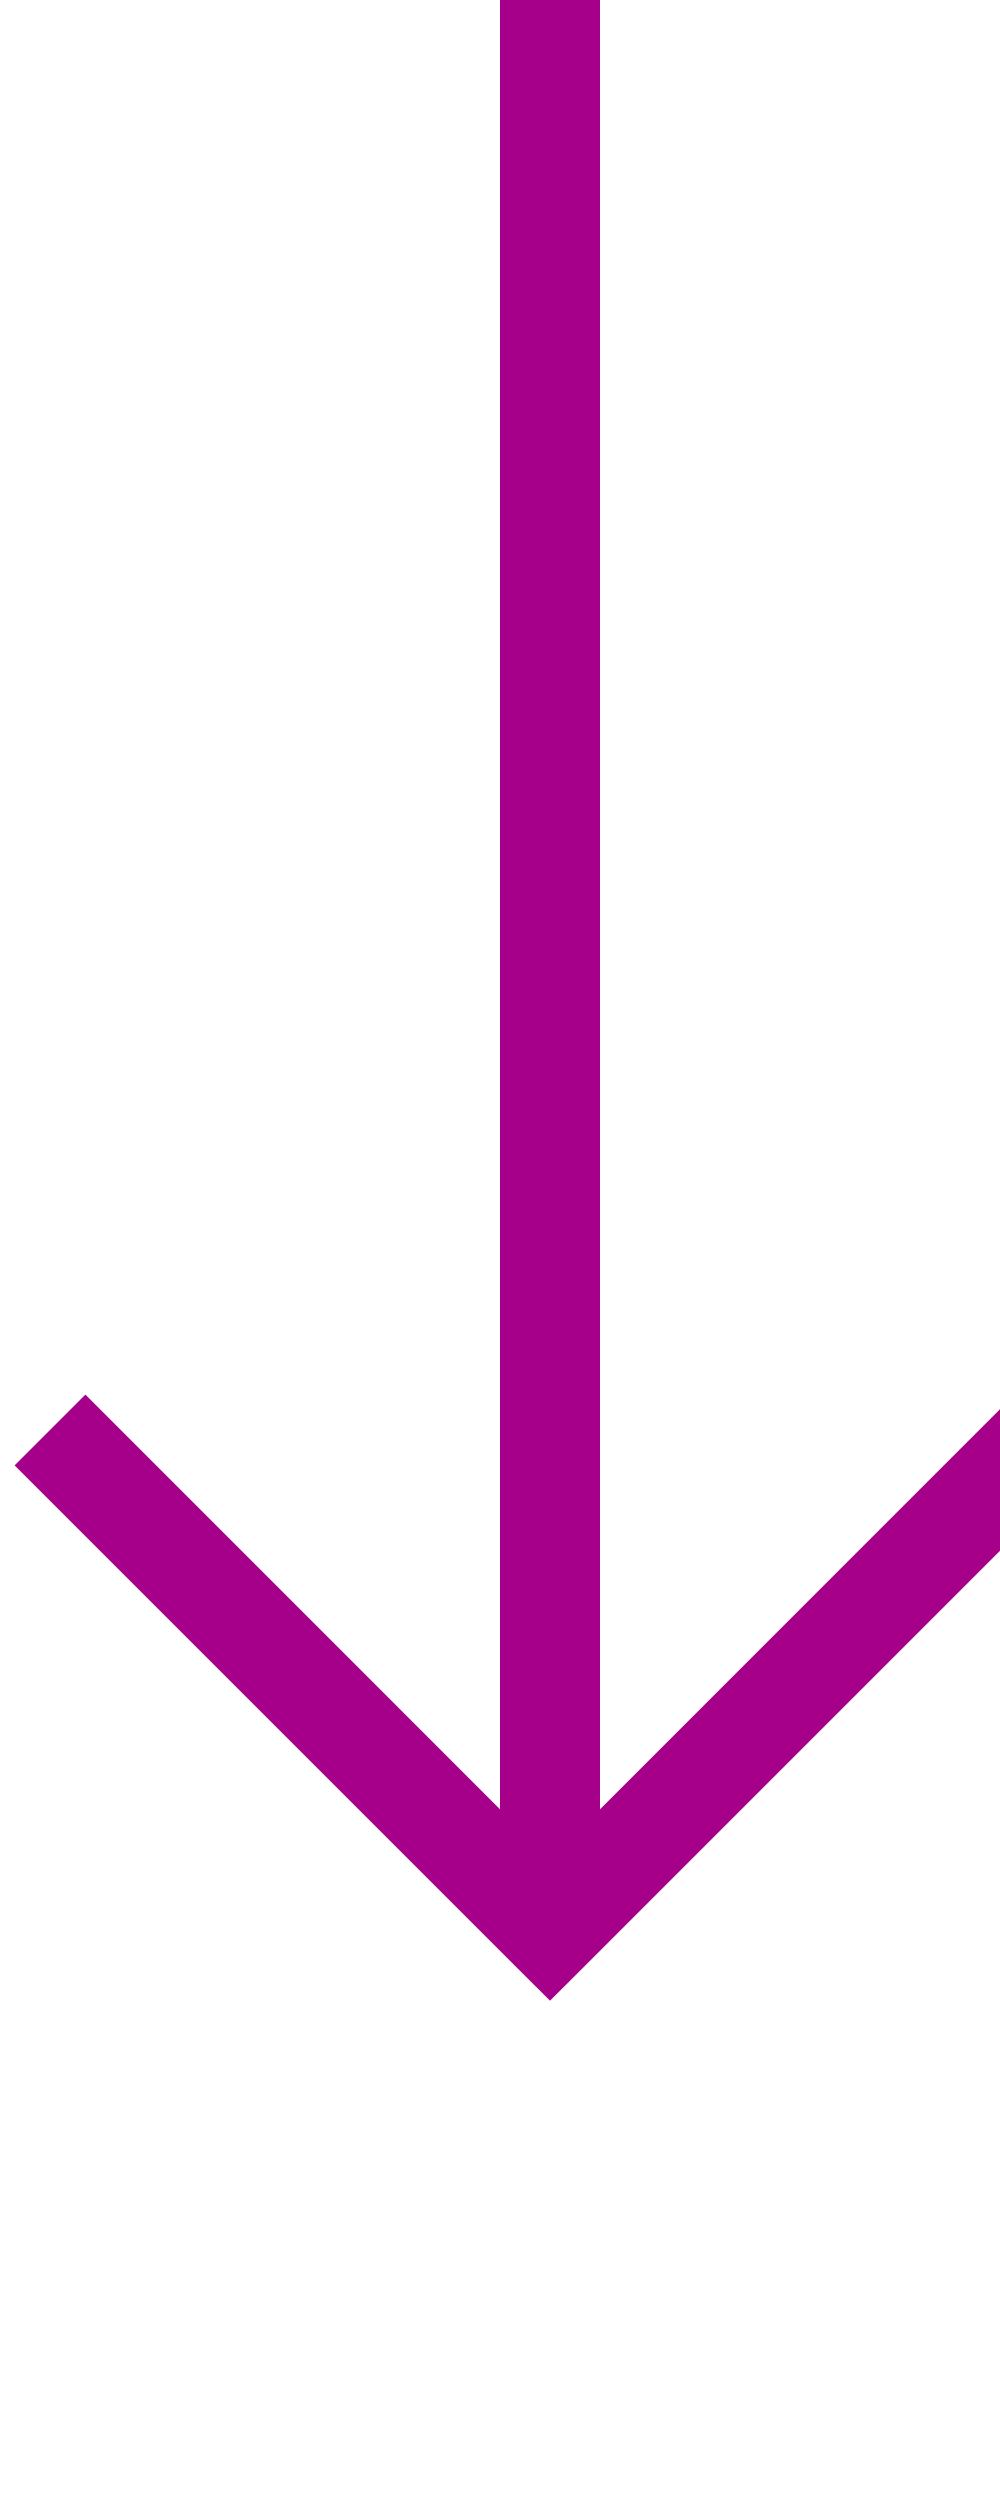
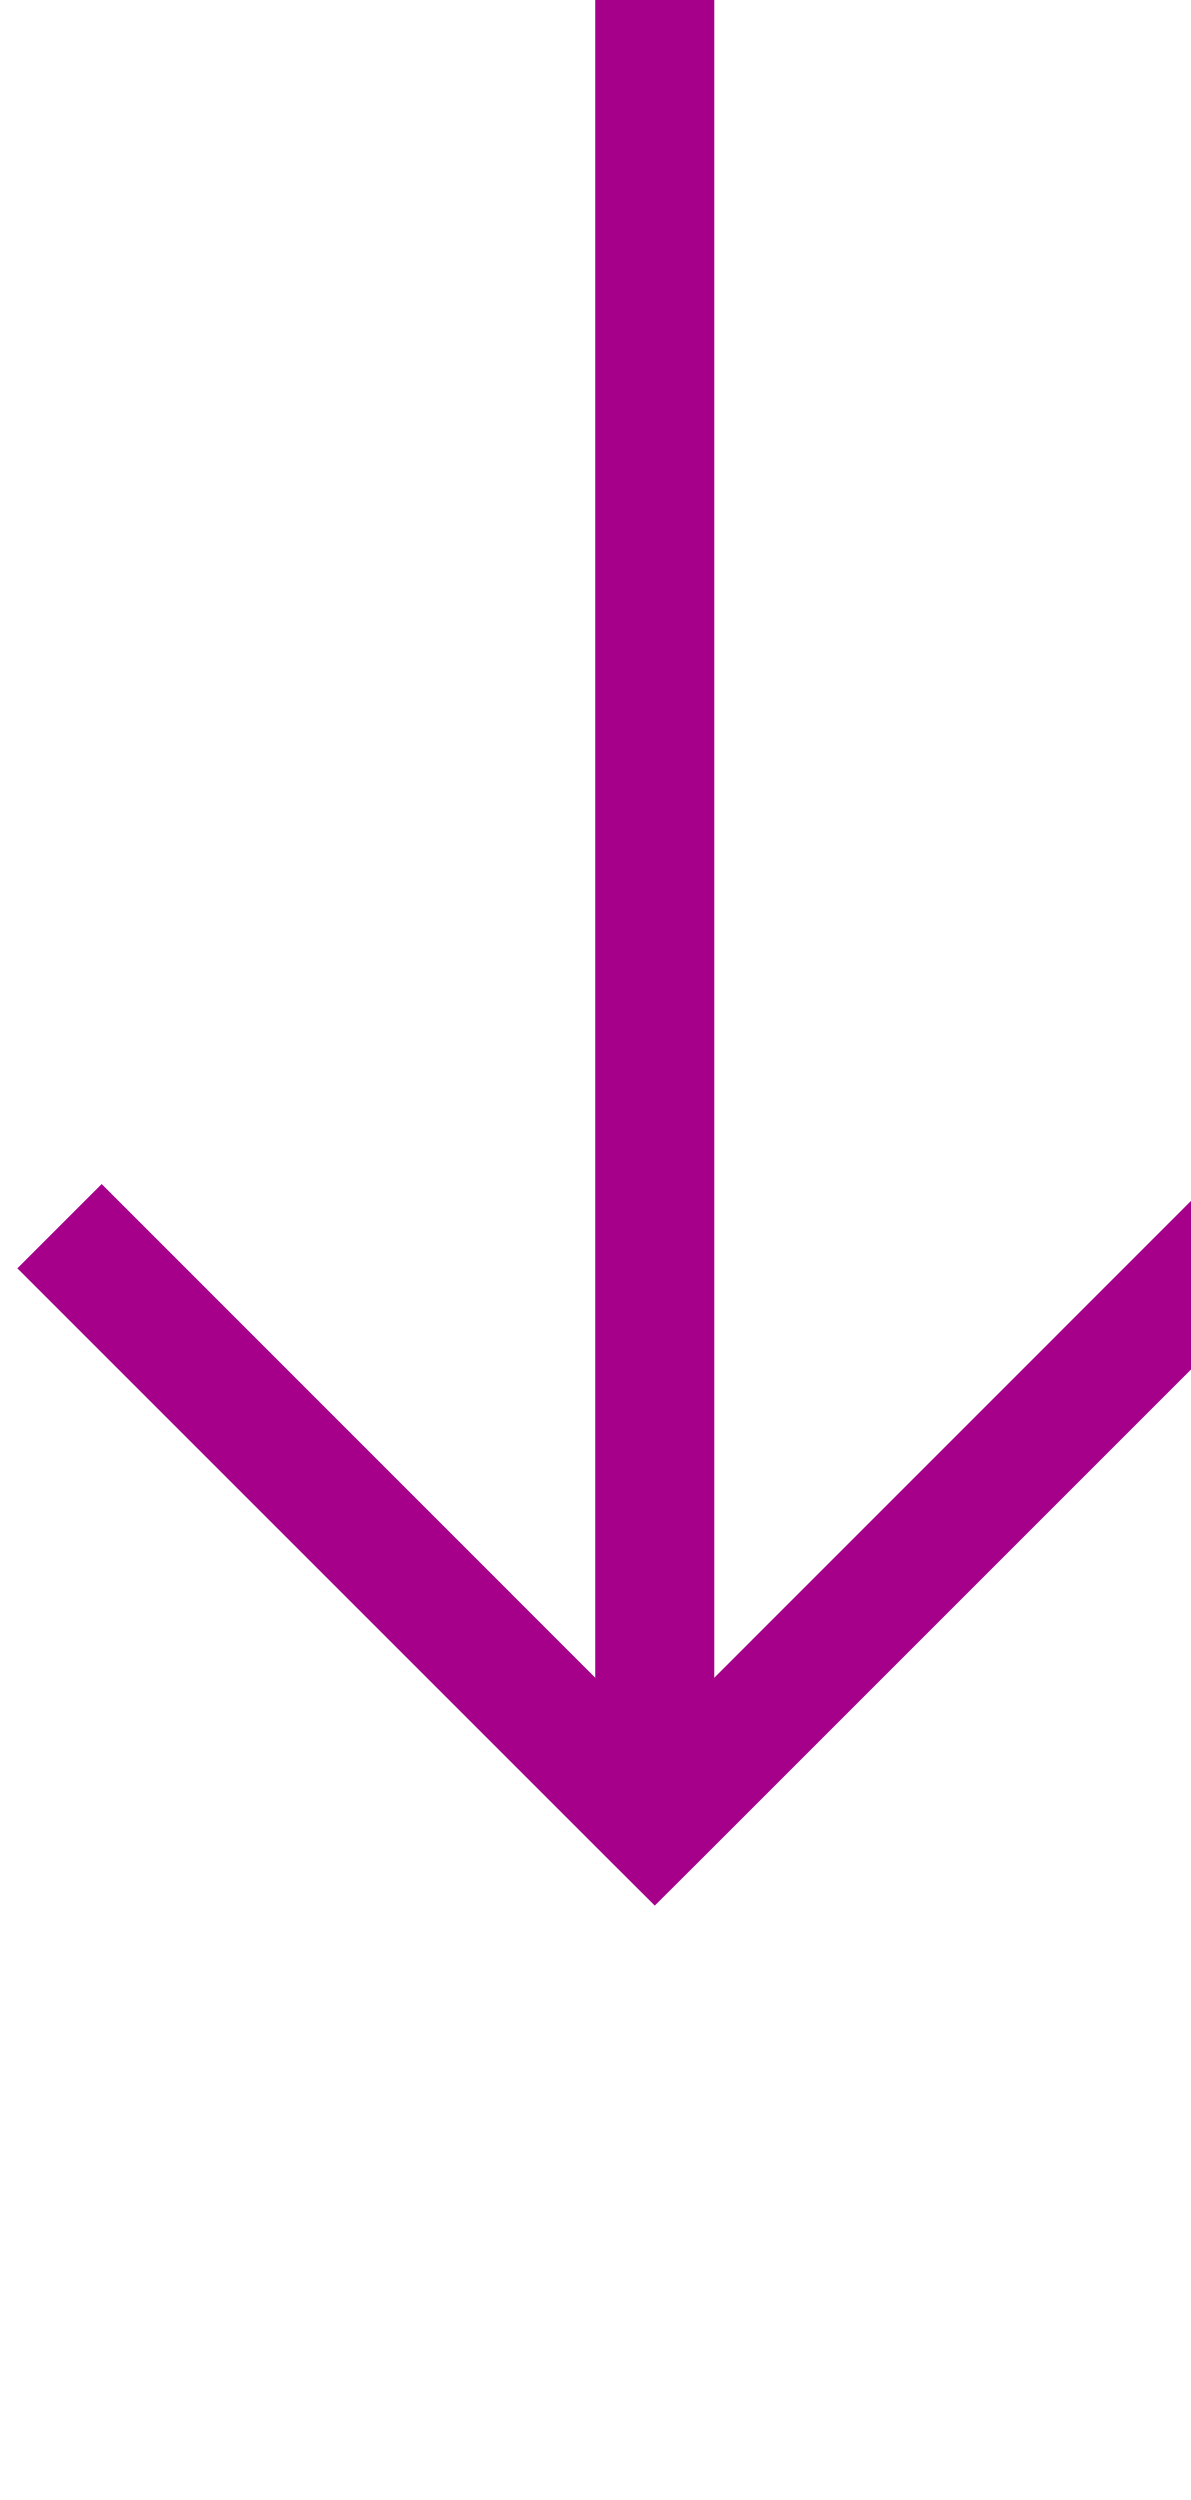
- <svg xmlns="http://www.w3.org/2000/svg" version="1.1" width="10px" height="25px" preserveAspectRatio="xMidYMin meet" viewBox="2558 604  8 25">
-   <path d="M 2562.5 604  L 2562.5 623  " stroke-width="1" stroke="#a6008b" fill="none" />
-   <path d="M 2567.146 617.946  L 2562.5 622.593  L 2557.854 617.946  L 2557.146 618.654  L 2562.146 623.654  L 2562.5 624.007  L 2562.854 623.654  L 2567.854 618.654  L 2567.146 617.946  Z " fill-rule="nonzero" fill="#a6008b" stroke="none" />
+ <svg xmlns="http://www.w3.org/2000/svg" version="1.1" width="10px" height="21px" preserveAspectRatio="xMidYMin meet" viewBox="2558 528  8 21">
+   <path d="M 2562.5 528  L 2562.5 543  " stroke-width="1" stroke="#a6008b" fill="none" />
+   <path d="M 2567.146 537.946  L 2562.5 542.593  L 2557.854 537.946  L 2557.146 538.654  L 2562.146 543.654  L 2562.5 544.007  L 2562.854 543.654  L 2567.854 538.654  L 2567.146 537.946  Z " fill-rule="nonzero" fill="#a6008b" stroke="none" />
</svg>
